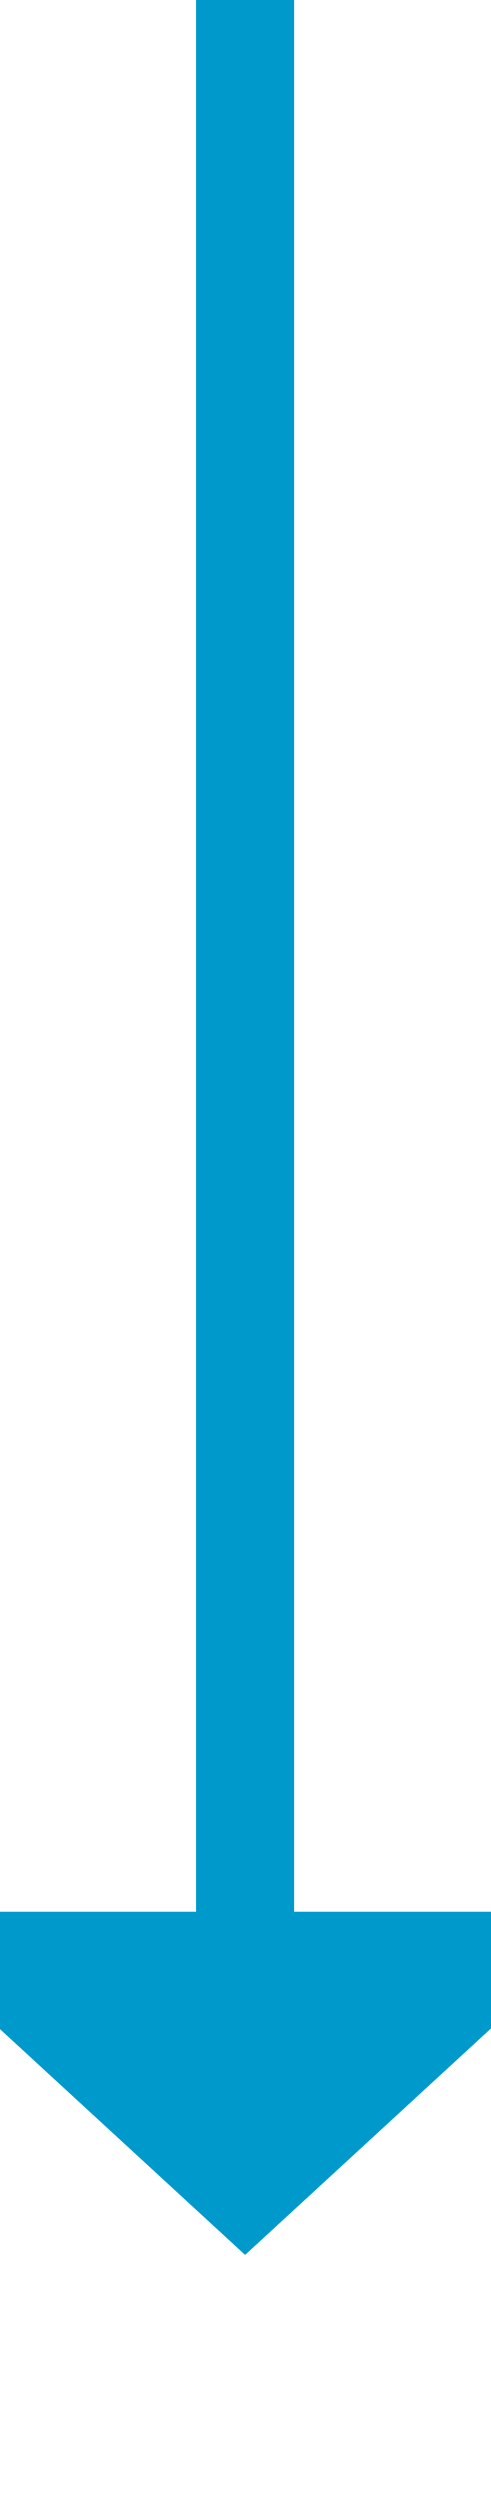
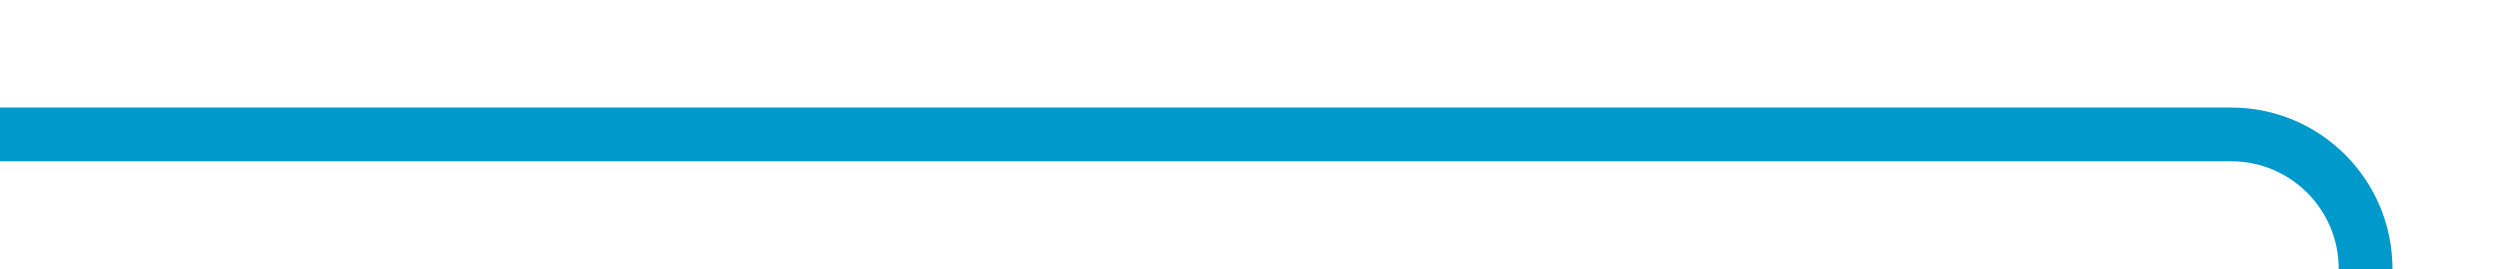
- <svg xmlns="http://www.w3.org/2000/svg" version="1.1" width="10px" height="51px" preserveAspectRatio="xMidYMin meet" viewBox="705 786  8 51">
-   <path d="M 709 786  L 709 826  " stroke-width="2" stroke="#0099cc" fill="none" />
-   <path d="M 701.4 825  L 709 832  L 716.6 825  L 701.4 825  Z " fill-rule="nonzero" fill="#0099cc" stroke="none" />
+ <svg xmlns="http://www.w3.org/2000/svg" version="1.1" width="93px" height="10px" preserveAspectRatio="xMinYMid meet" viewBox="1402 189  93 8">
+   <path d="M 1402 193  L 1485 193  A 5 5 0 0 1 1490 198 L 1490 449  A 5 5 0 0 0 1495 454 L 1580 454  " stroke-width="2" stroke="#0099cc" fill="none" />
</svg>
